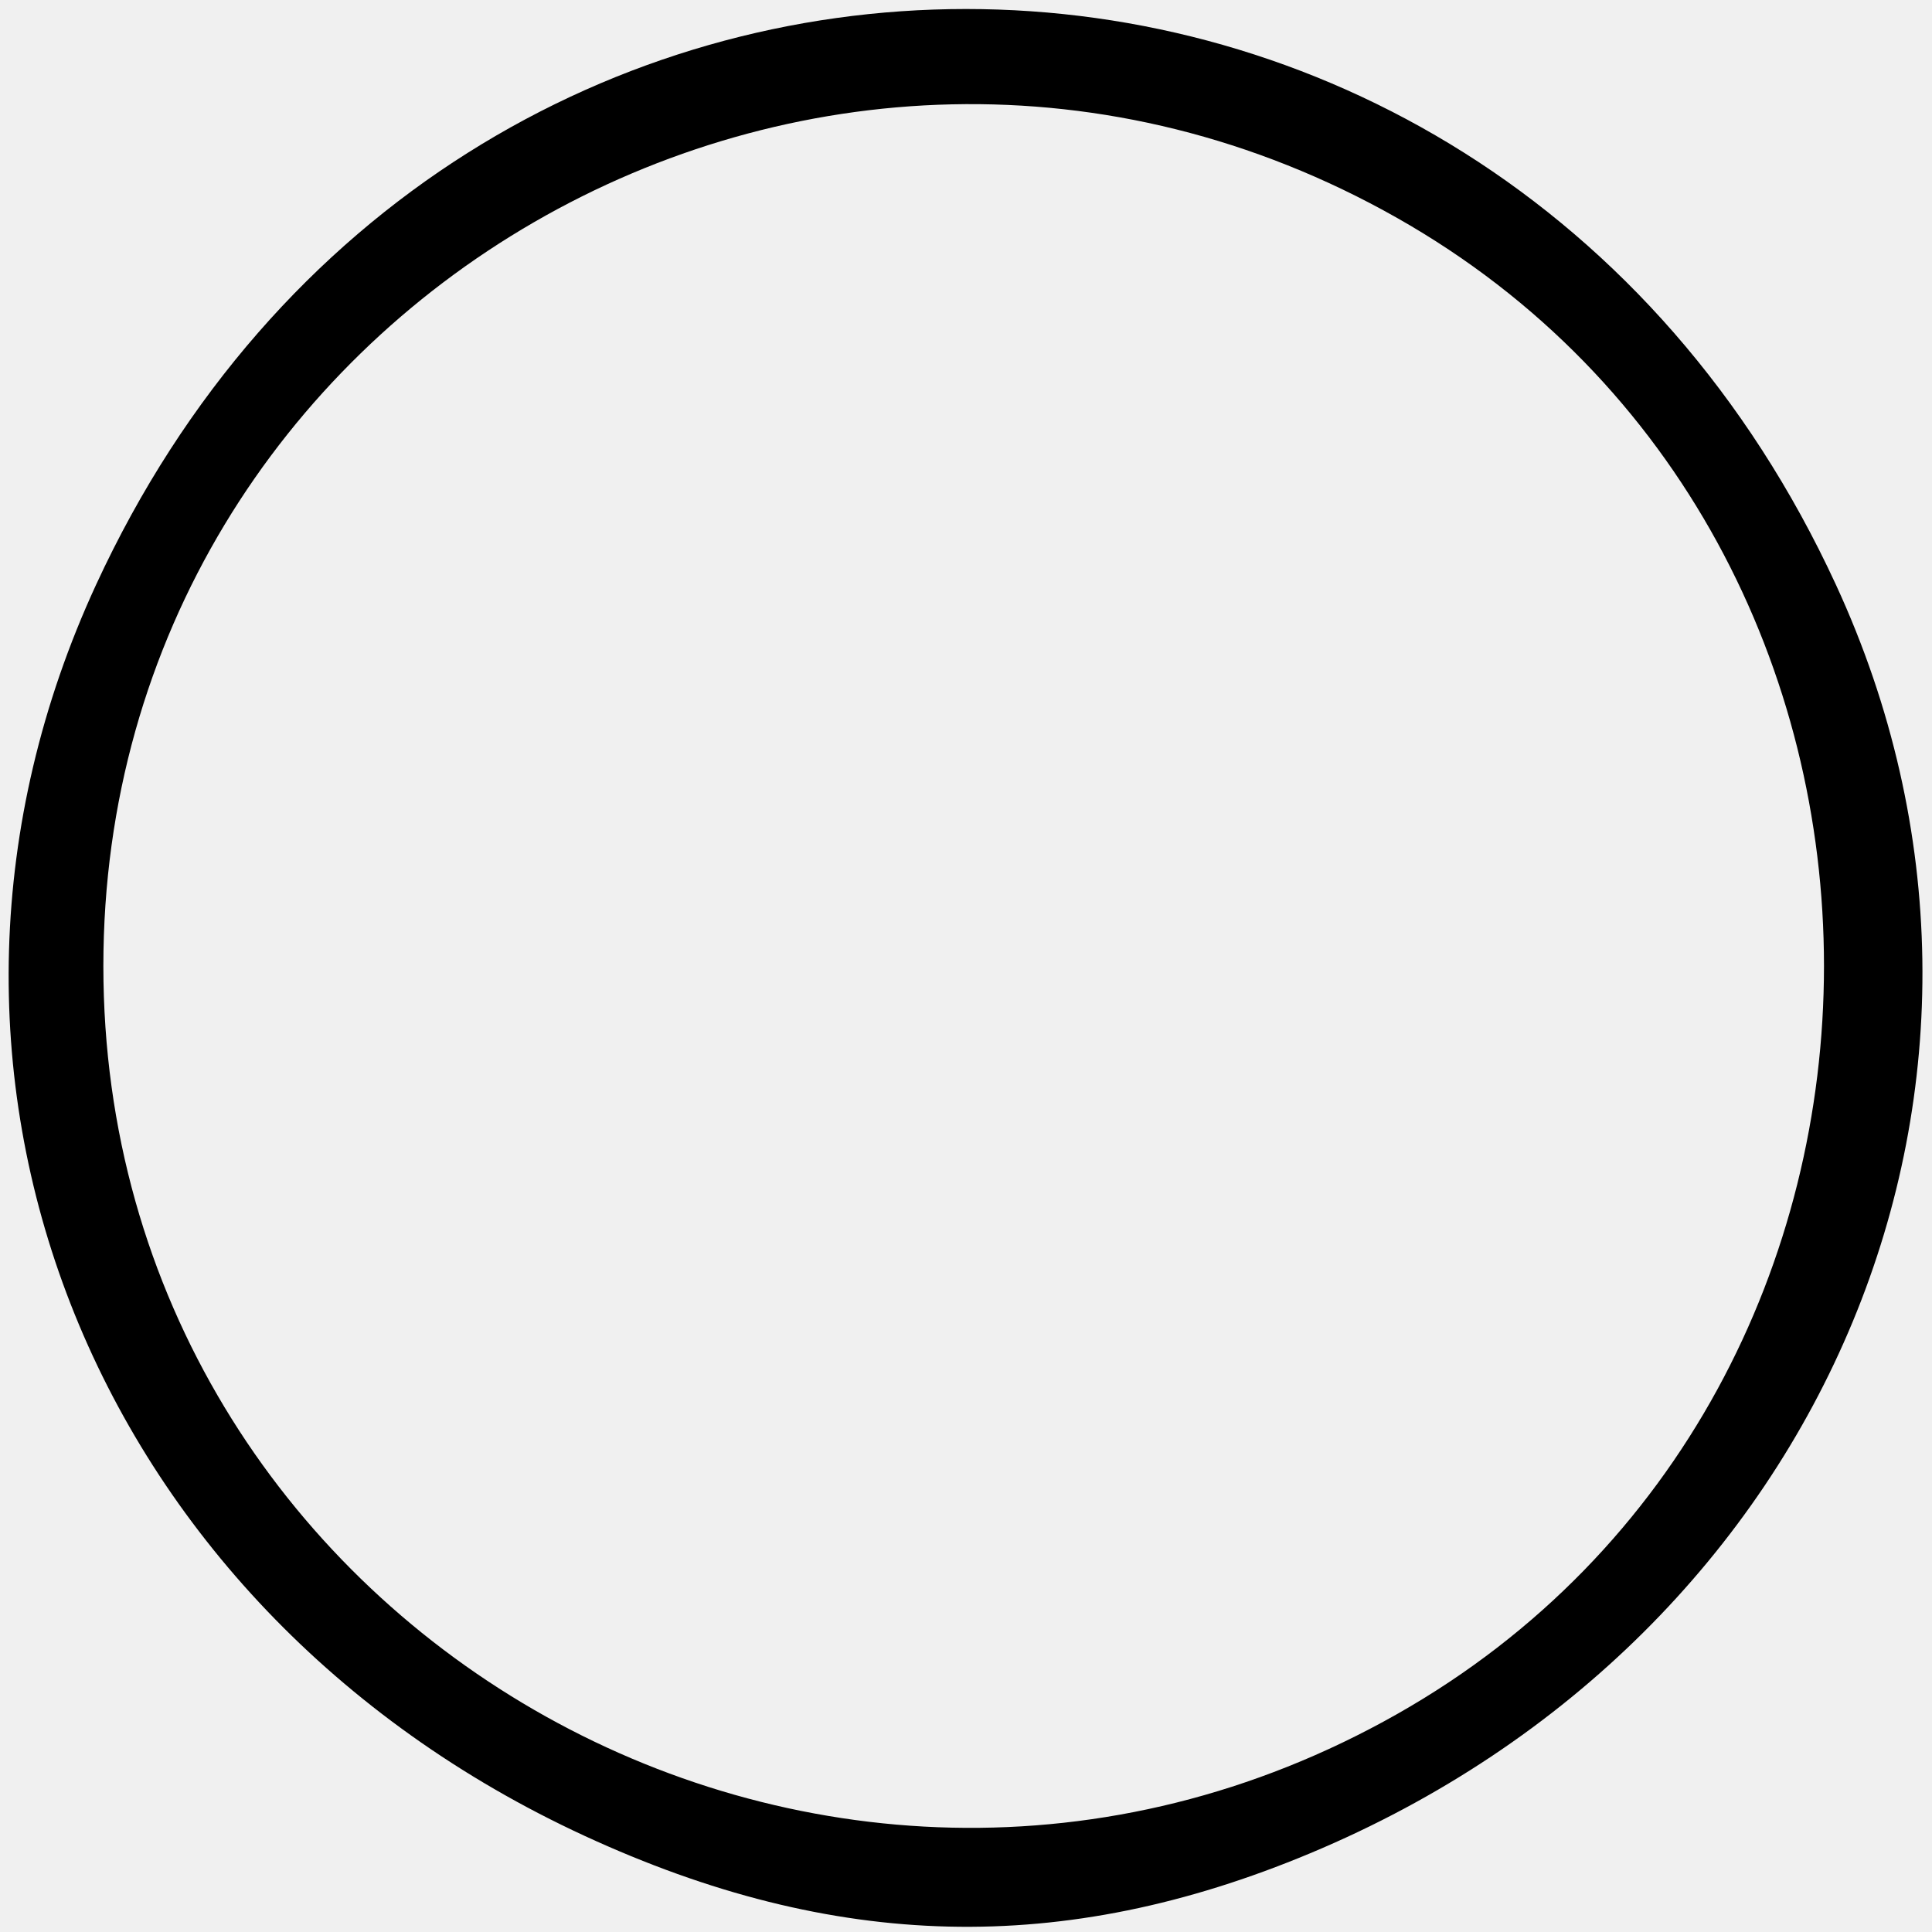
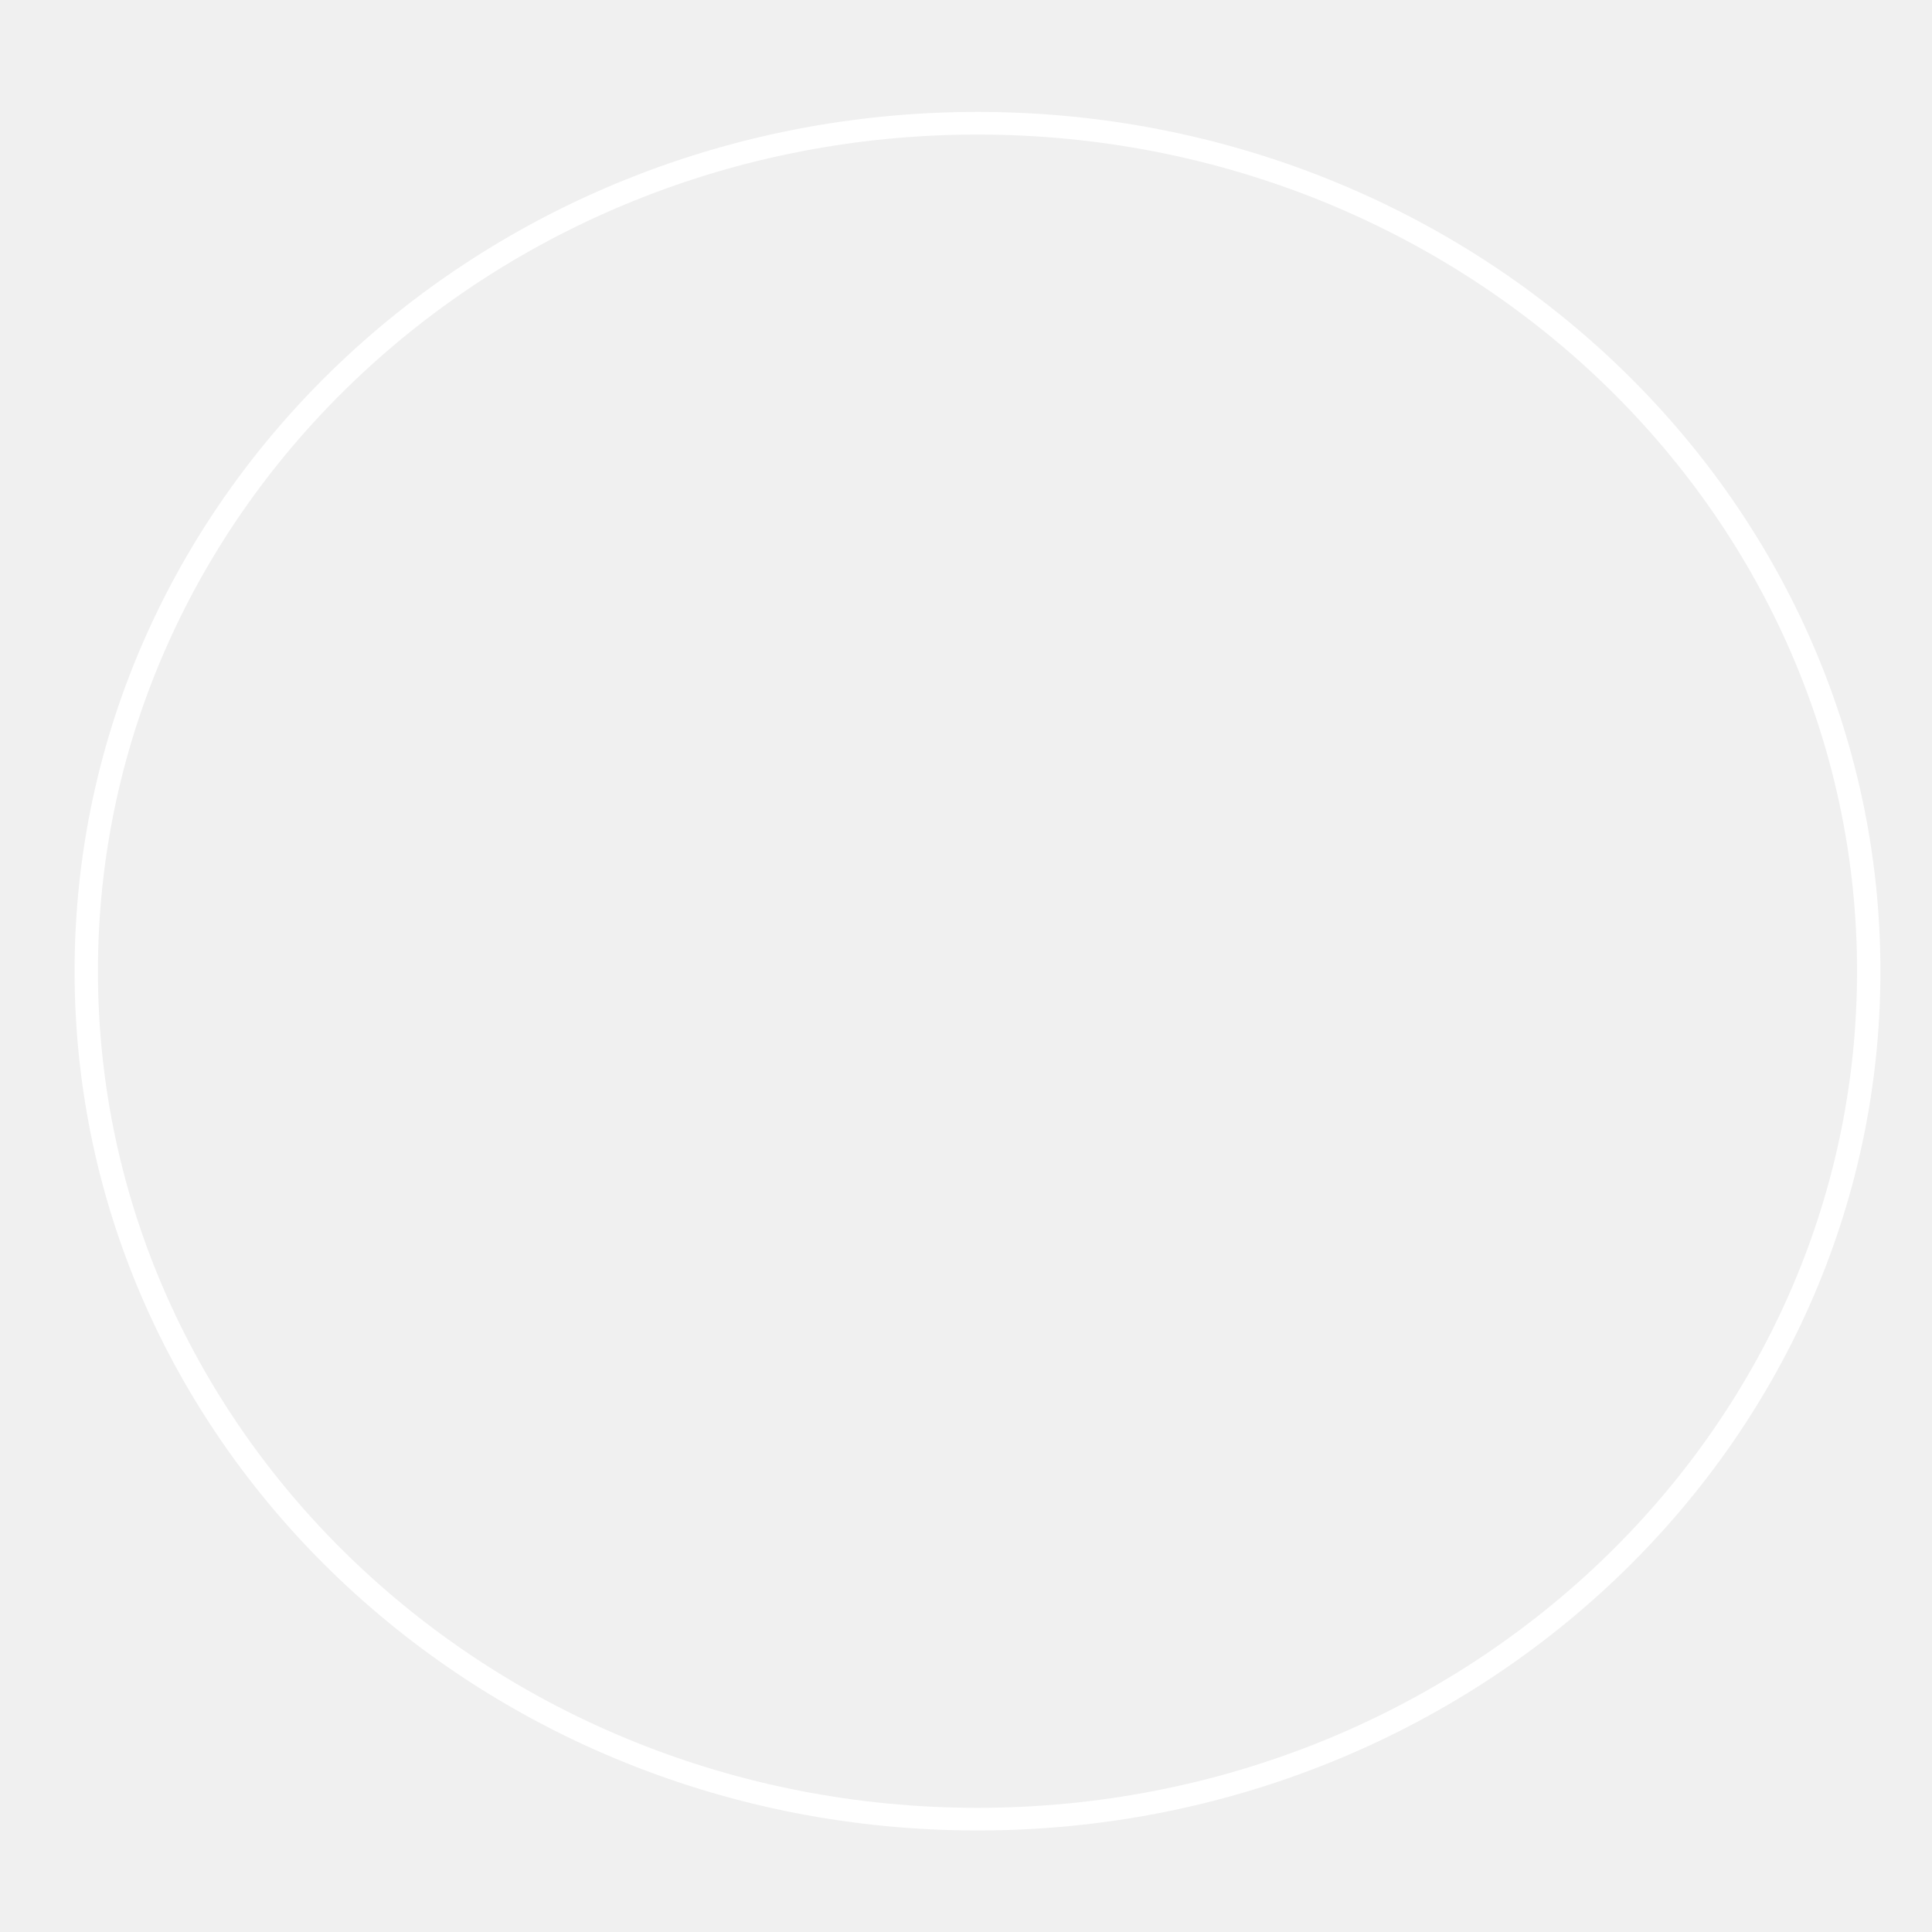
- <svg xmlns="http://www.w3.org/2000/svg" id="svg2" version="1.1" width="38" height="38" viewBox="0 0 38 38">
-   <defs id="defs6" />
-   <path style="fill:#000000" d="M 11.5,36.11 C 1.699,31.587 -2.462,20.93 1.89,11.5 8.858,-3.597 29.142,-3.597 36.11,11.5 40.563,21.148 35.99,32.181 25.768,36.452 20.903,38.485 16.413,38.377 11.5,36.11 Z m 15.98,-2.397 c 11.194,-6.34 11.194,-23.086 0,-29.426 C 16.142,-2.134 2.033,6.024 2.033,19 c 0,12.976 14.11,21.134 25.447,14.713 z" id="path3338" />
+ <svg xmlns="http://www.w3.org/2000/svg" width="1052.36" height="1052.36" id="svg2" version="1.1">
+   <defs id="defs4" />
+   <g id="layer1" transform="translate(0,-0.00214114)">
+     <path style="fill:none;stroke:#ffffff;stroke-width:10.185;" id="path2985-6" d="m 957.143,590.931 a 388.571,381.429 0 1 1 -777.143,0 388.571,381.429 0 1 1 777.143,0 z" transform="matrix(1.249342,0,0,1.210932,-177.8958,-186.5662)" />
+     <path style="fill:none;stroke:param(outline)#ffffff;stroke-width:21.376" id="path2985" d="m 957.143,590.931 c 0,210.657 -173.969,381.429 -388.571,381.429 -214.602,0 -388.571,-170.771 -388.571,-381.429 0,-210.657 173.969,-381.429 388.571,-381.429 214.602,0 388.571,170.771 388.571,381.429 z" transform="matrix(1.1985,0,0,1.166007,-149.2386,-160.7962)" />
+   </g>
</svg>
